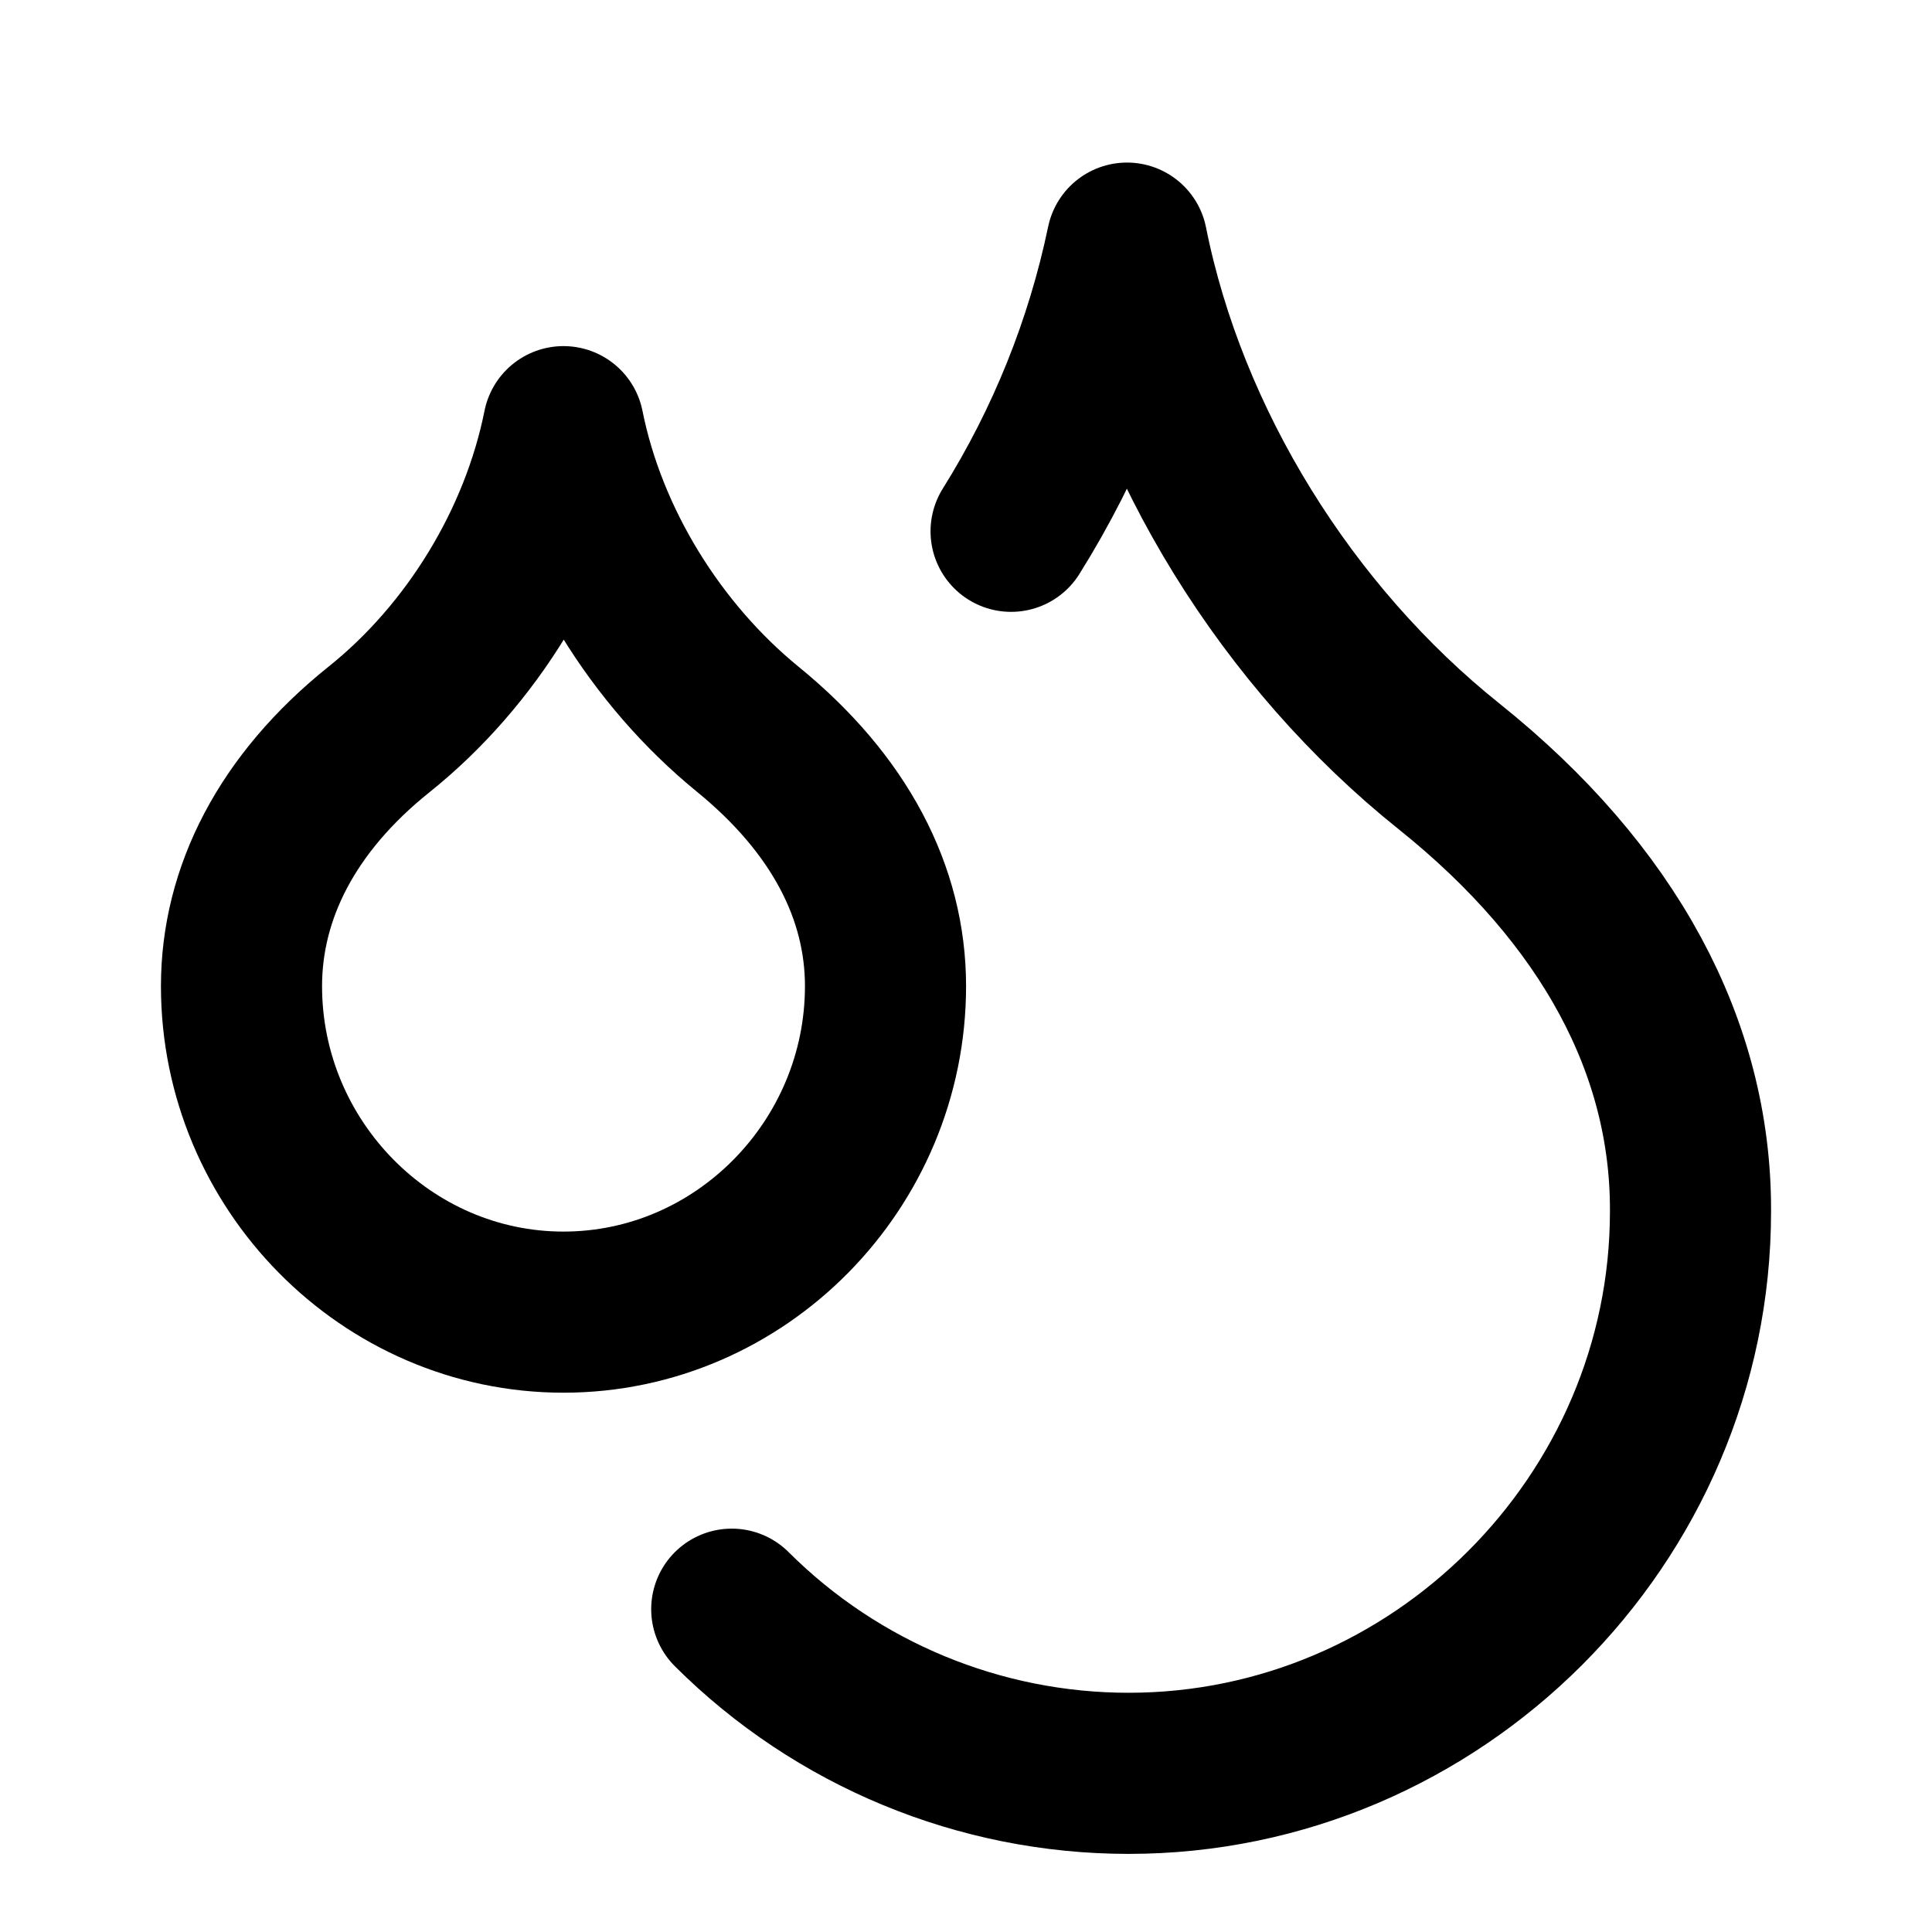
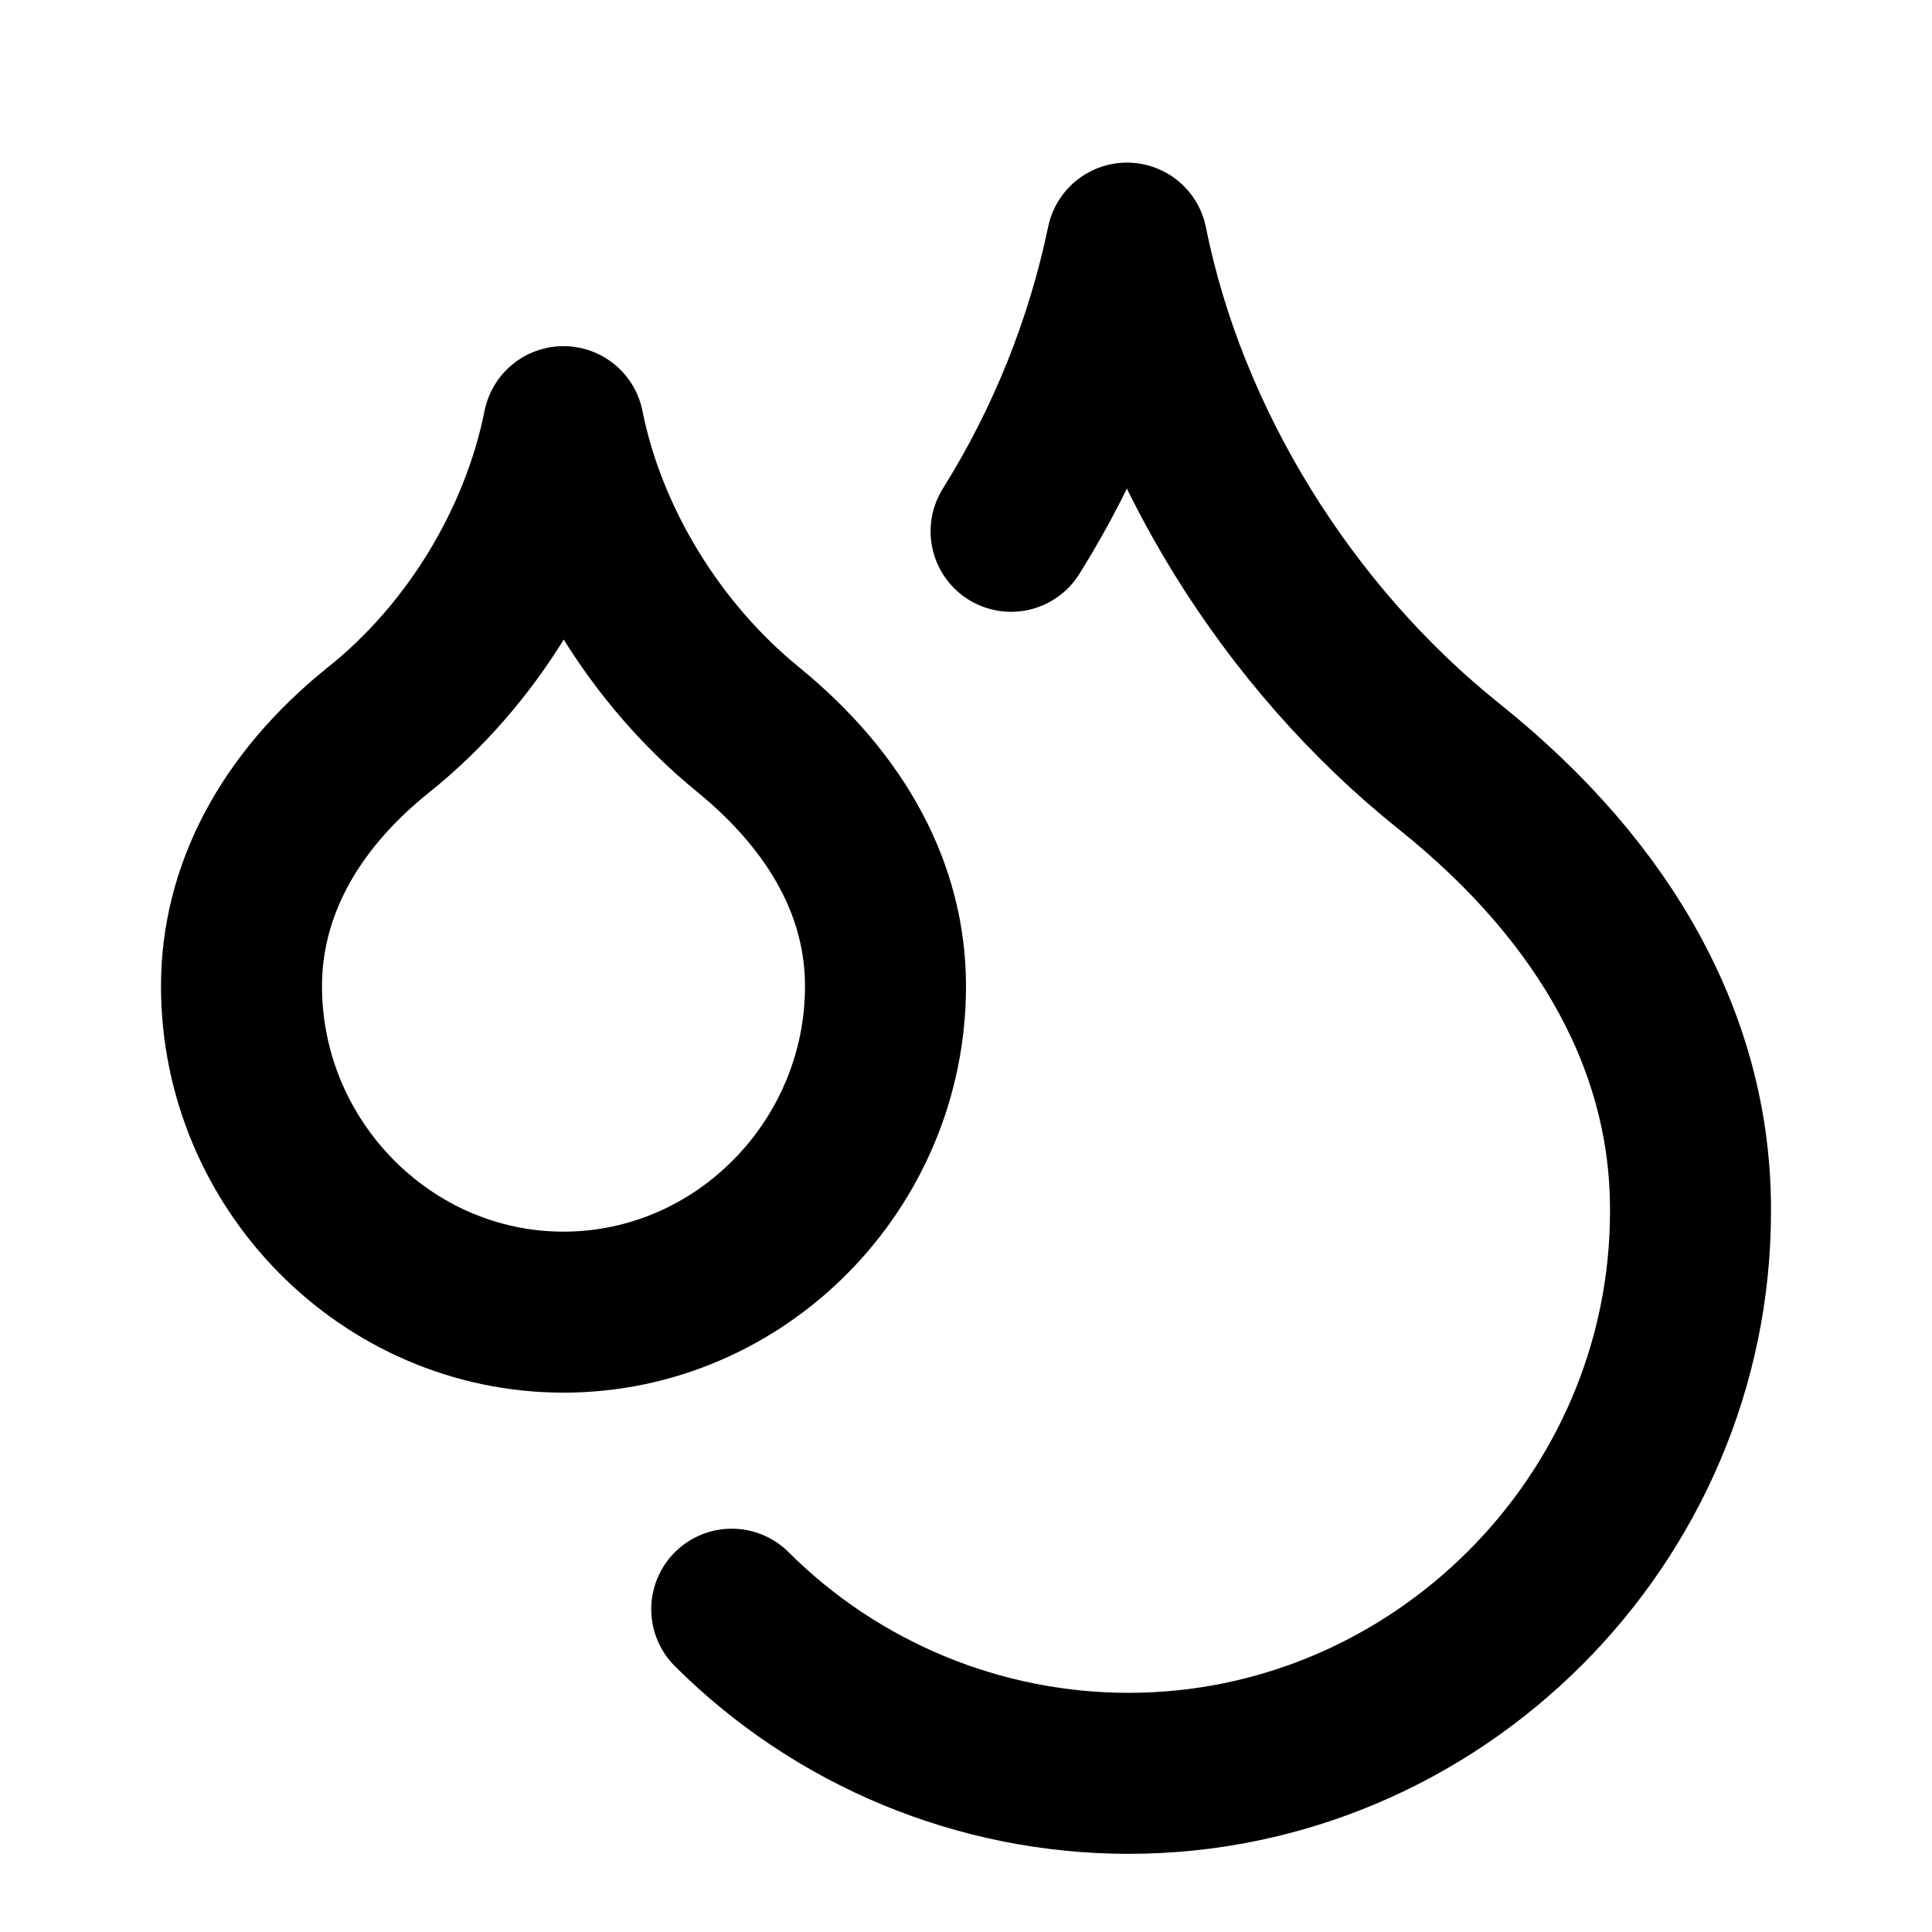
<svg xmlns="http://www.w3.org/2000/svg" width="100%" height="100%" viewBox="0 0 56 56" version="1.1" xml:space="preserve" style="fill-rule:evenodd;clip-rule:evenodd;stroke-linecap:round;stroke-linejoin:round;">
-   <g id="heavy-bleeding">
-     <path d="M16.333,38.033c5.134,0 9.334,-4.27 9.334,-9.45c-0,-2.706 -1.33,-5.273 -3.99,-7.443c-2.66,-2.17 -4.667,-5.39 -5.344,-8.773c-0.676,3.383 -2.66,6.626 -5.343,8.773c-2.683,2.147 -3.99,4.76 -3.99,7.443c-0,5.18 4.2,9.45 9.333,9.45Z" style="fill:none;fill-rule:nonzero;stroke:#000;stroke-width:4.67px;" />
-     <path d="M29.307,15.4c1.604,-2.564 2.742,-5.392 3.36,-8.353c1.166,5.833 4.666,11.433 9.333,15.166c4.667,3.734 7,8.167 7,12.834c0,0.022 0,0.045 0,0.067c0,8.935 -7.352,16.287 -16.287,16.287c-4.311,-0 -8.451,-1.712 -11.503,-4.758" style="fill:none;fill-rule:nonzero;stroke:#000;stroke-width:4.67px;" />
+   <g transform="matrix(1,0,0,1,-4,-4)">
+     <g id="heavy-bleeding" transform="matrix(2.16304,0,0,2.16304,6.04345,4.90916)">
+       <g transform="matrix(1.07873,0,0,1.07873,12,12.5244)">
+         <g id="heavy-bleeding1">
+           <g transform="matrix(1,0,0,1,-12,-12)">
+             <path d="M7,16.3C9.2,16.3 11,14.47 11,12.25C11,11.09 10.43,9.99 9.29,9.06C8.15,8.13 7.29,6.75 7,5.3C6.71,6.75 5.86,8.14 4.71,9.06C3.56,9.98 3,11.1 3,12.25C3,14.47 4.8,16.3 7,16.3Z" style="fill:none;fill-rule:nonzero;stroke:black;stroke-width:2px;" />
+             <path d="M12.56,6.6C13.248,5.501 13.735,4.289 14,3.02C14.5,5.52 16,7.92 18,9.52C20,11.12 21,13.02 21,15.02C21,15.03 21,15.039 21,15.049C21,18.878 17.849,22.029 14.02,22.029C12.172,22.029 10.398,21.295 9.09,19.99" style="fill:none;fill-rule:nonzero;stroke:black;stroke-width:2px;" />
+           </g>
+         </g>
+       </g>
+     </g>
  </g>
</svg>
